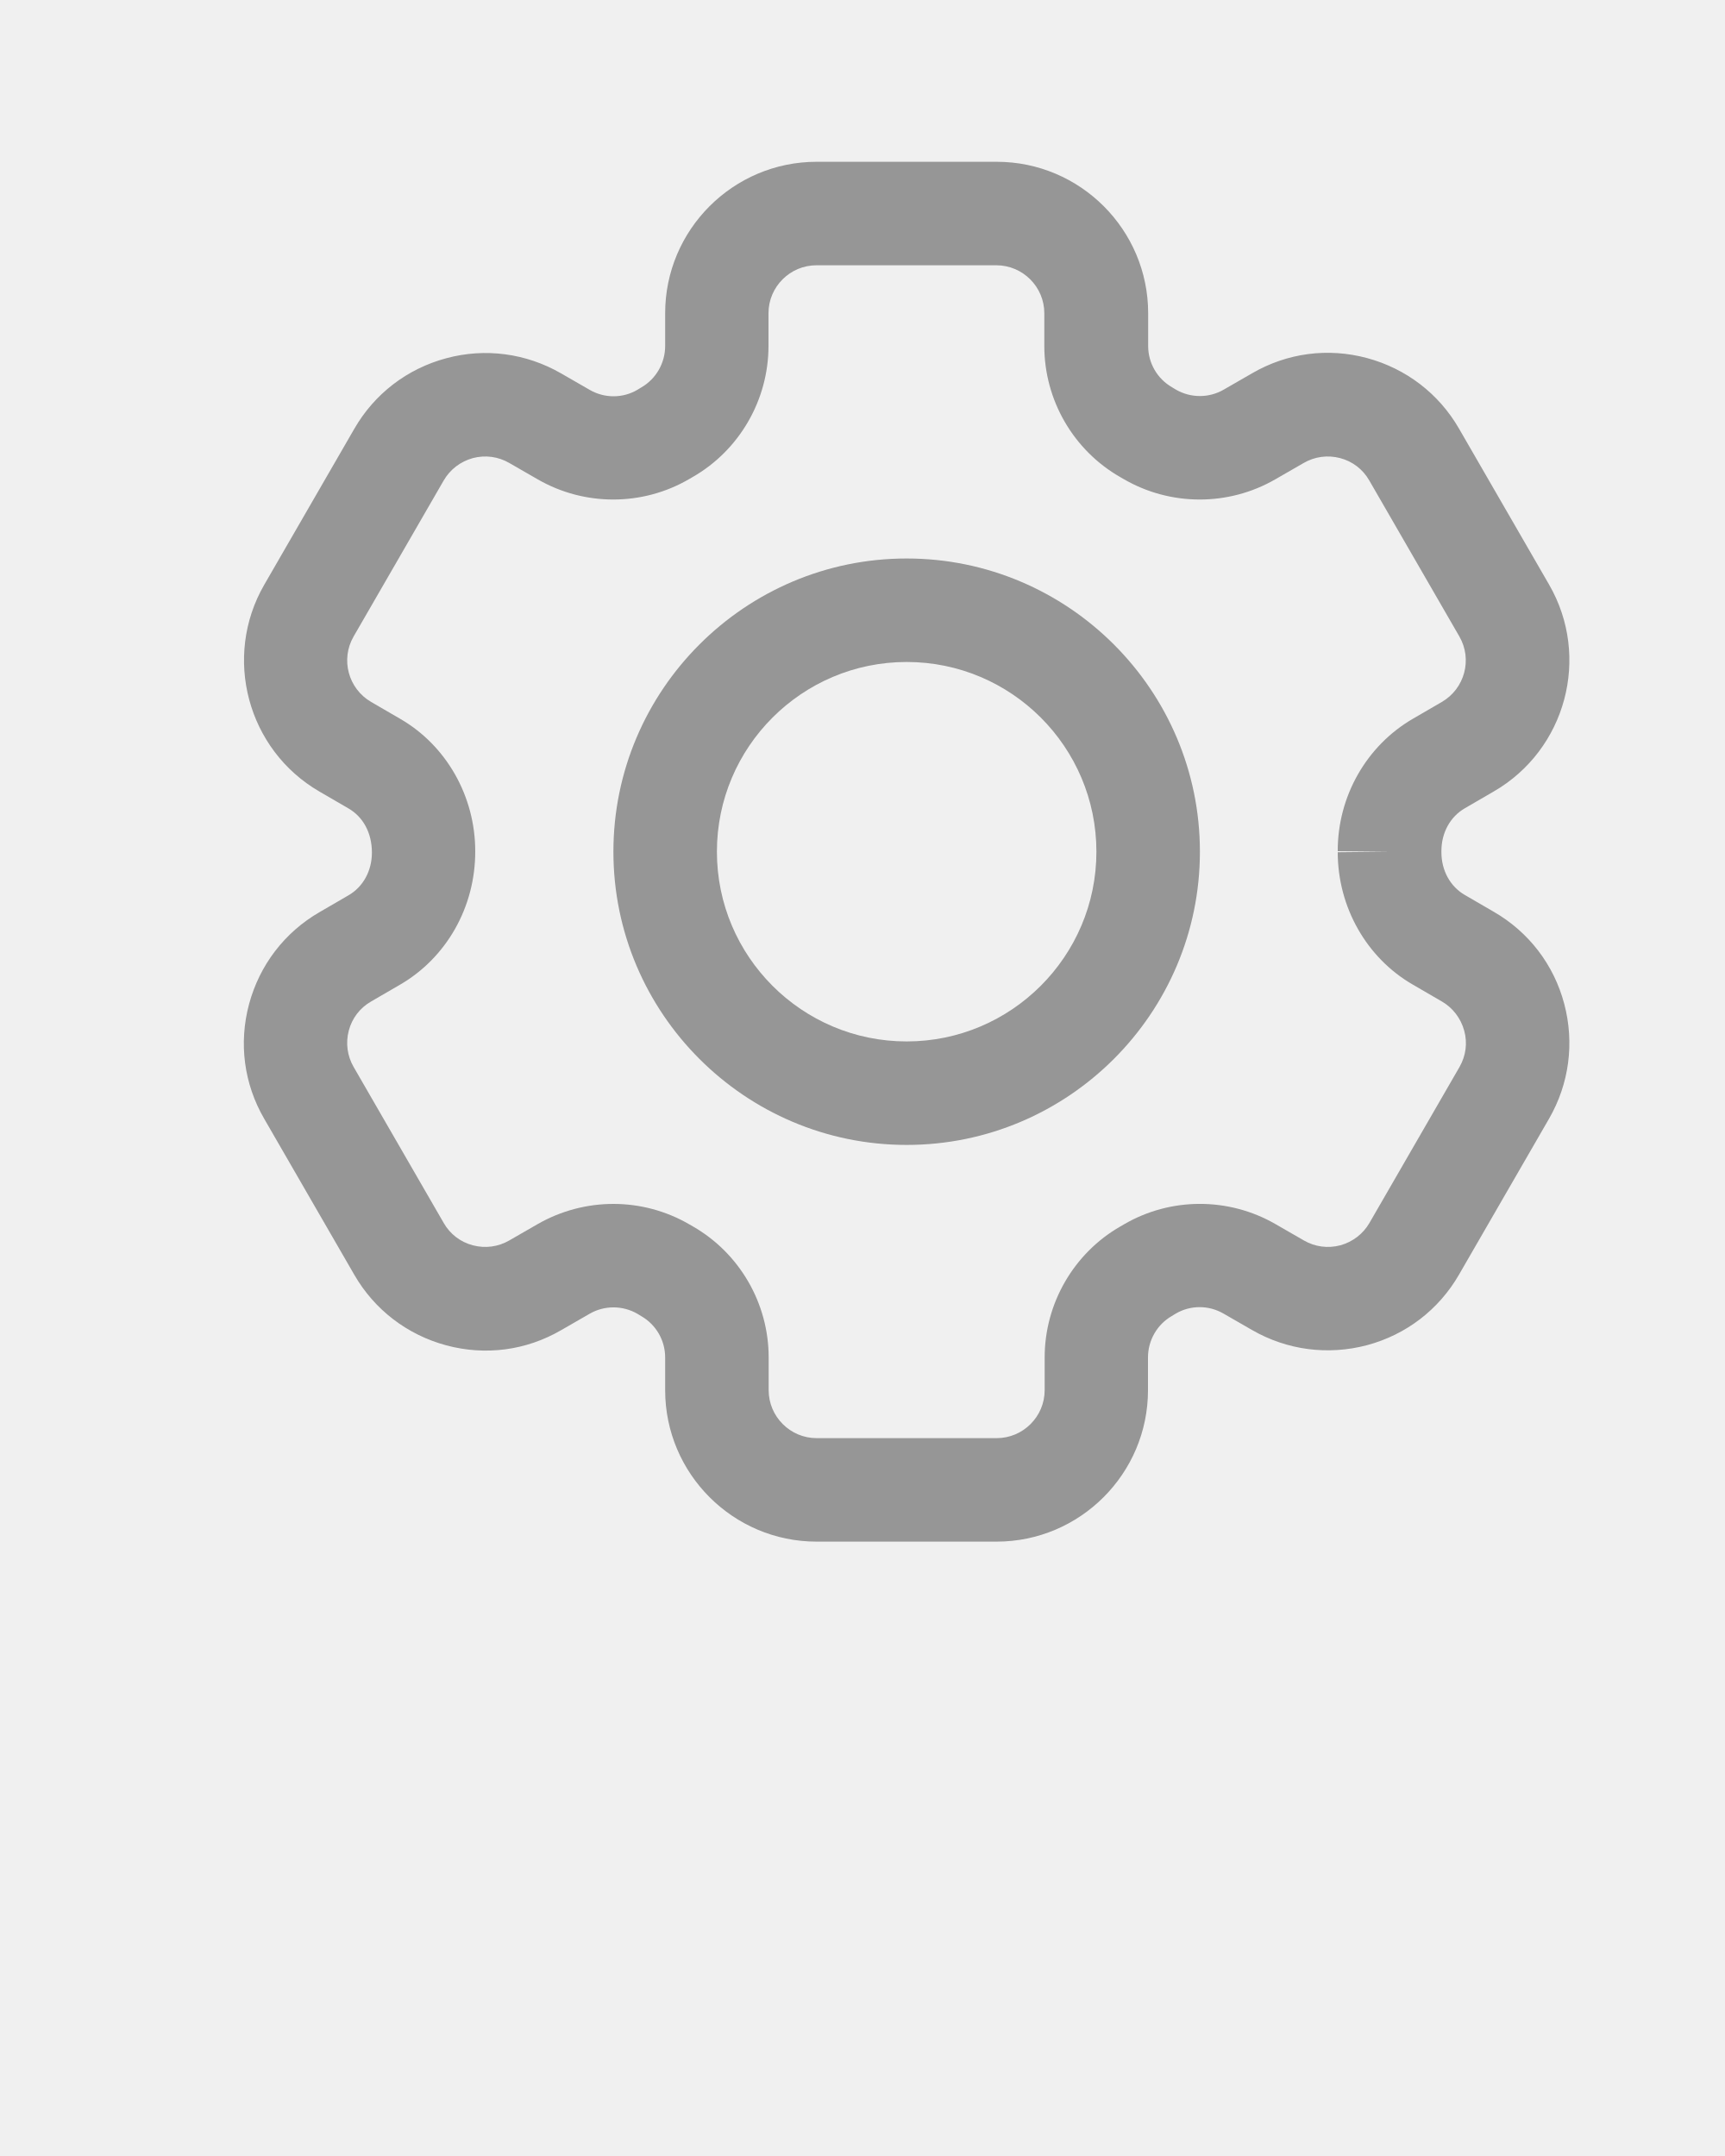
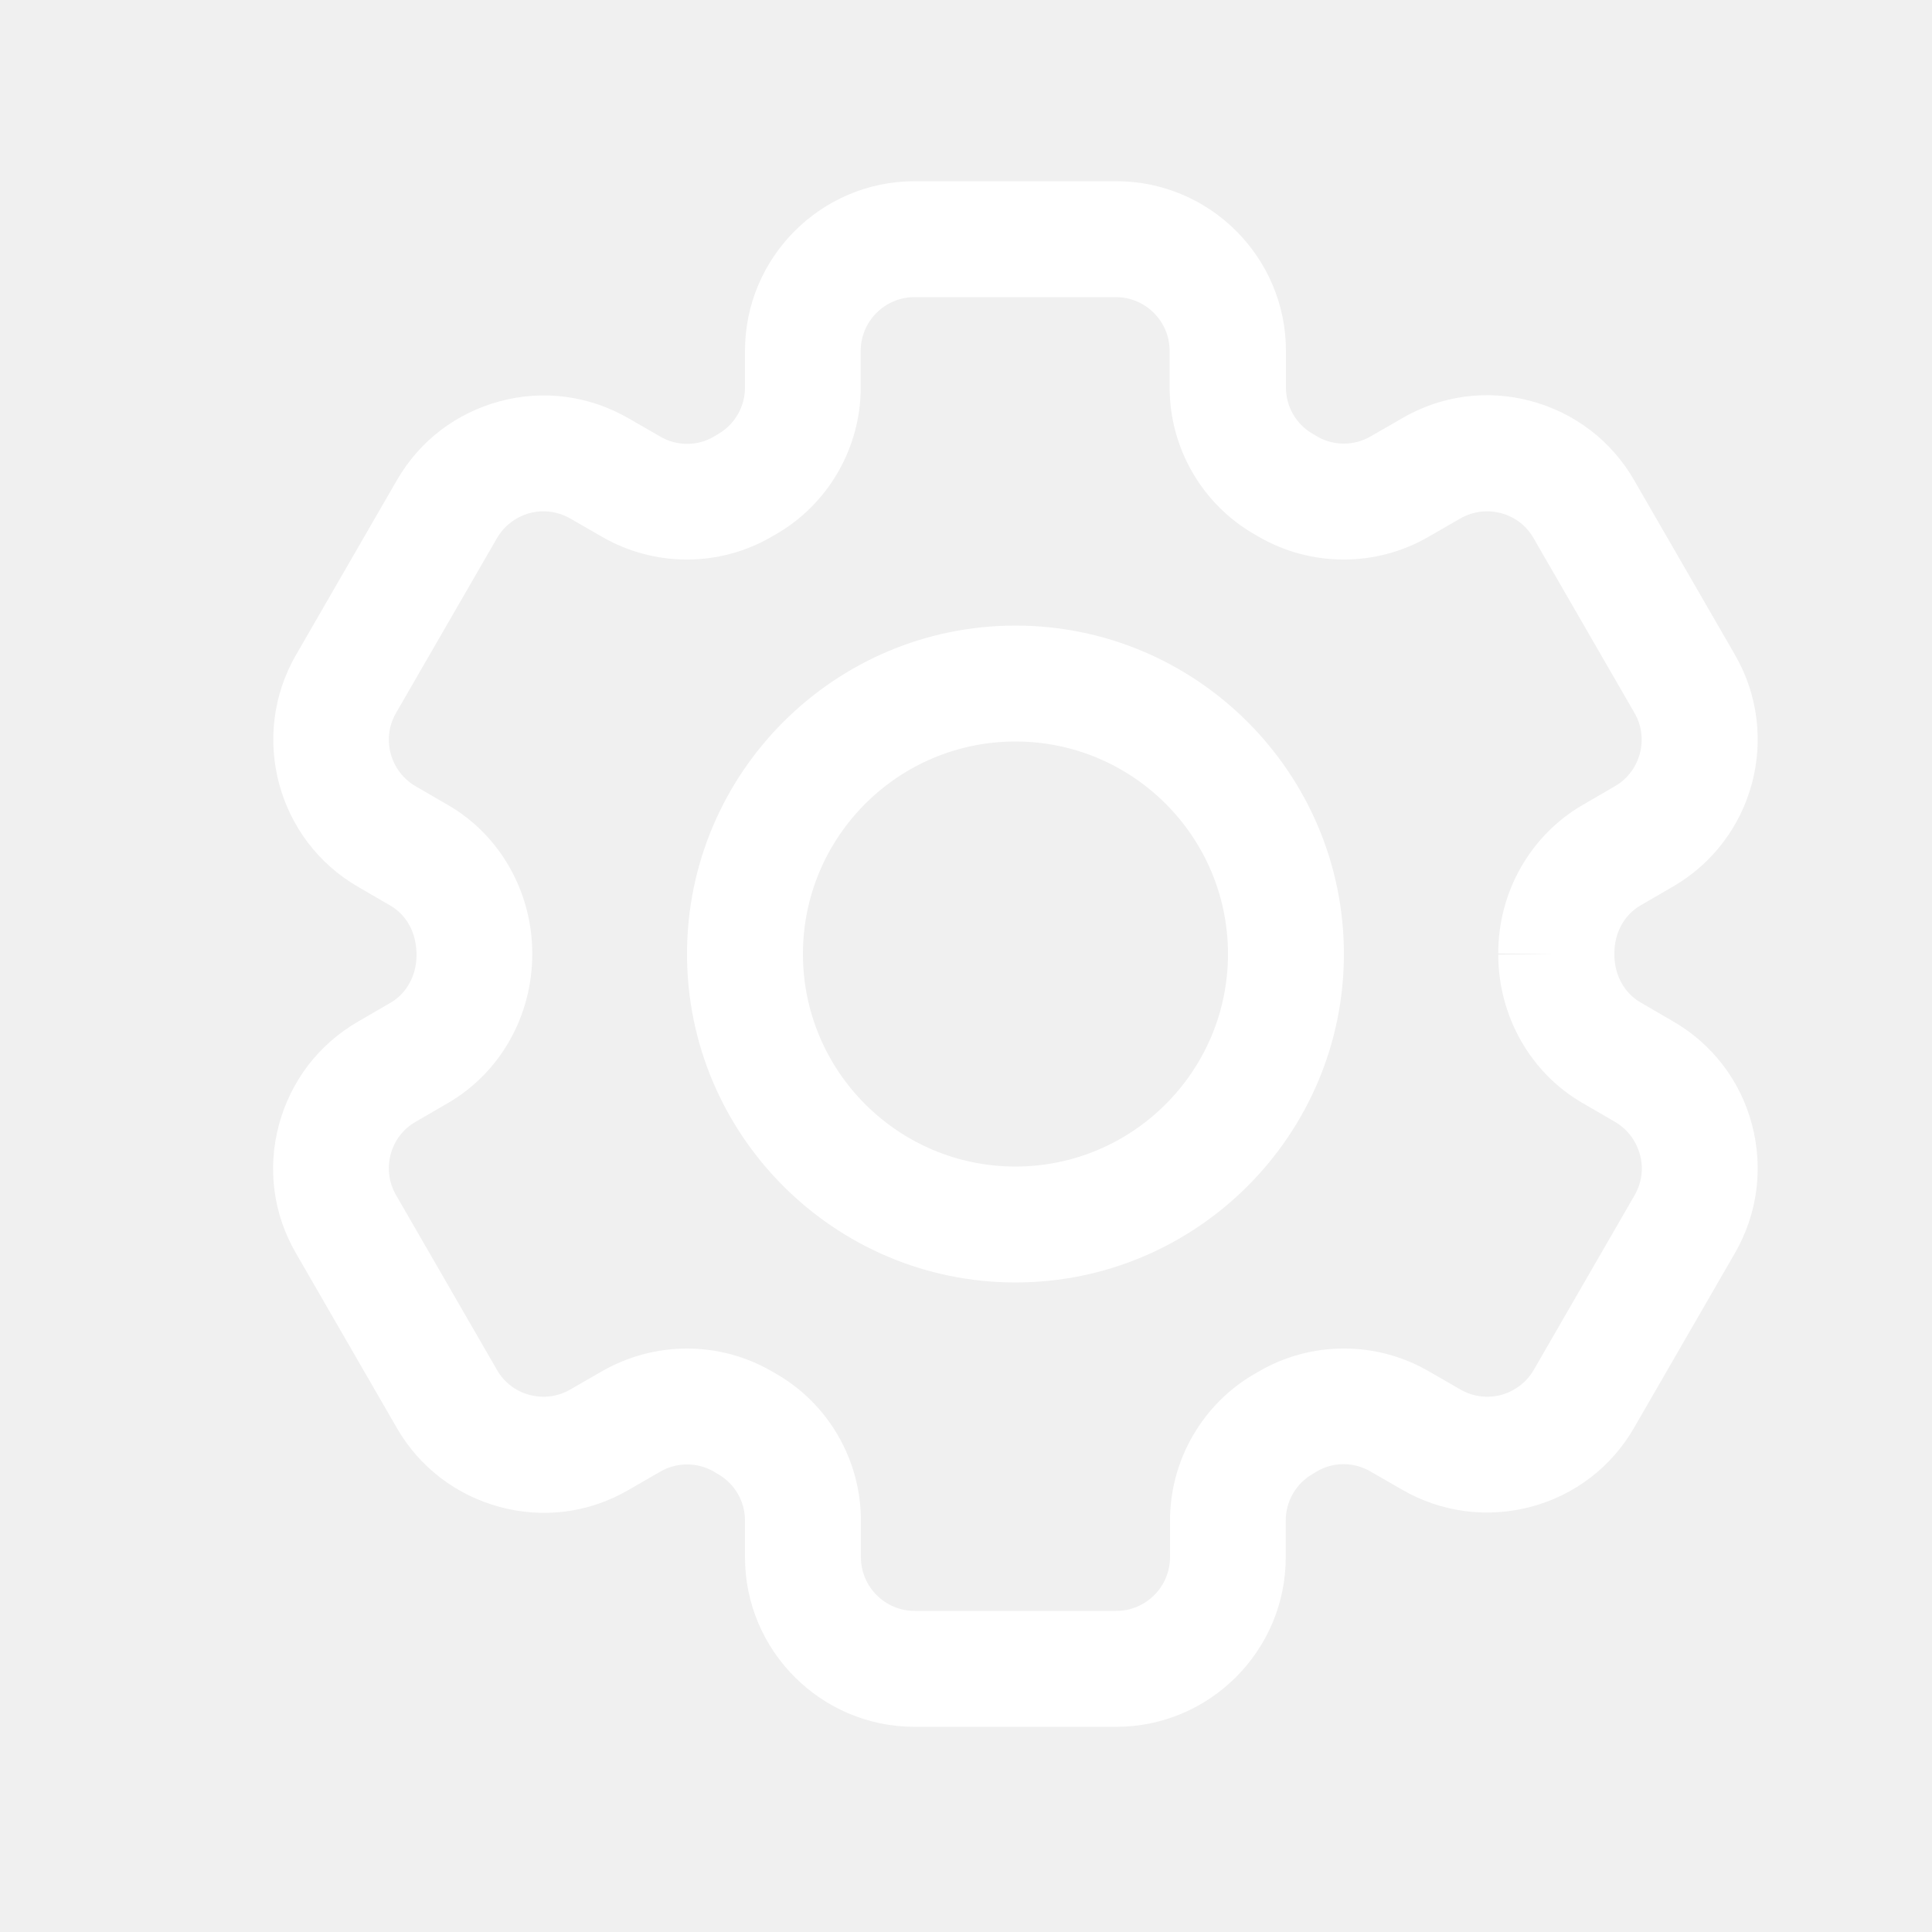
- <svg xmlns="http://www.w3.org/2000/svg" version="1.1" x="0px" y="0px" viewBox="0 0 100 125" style="enable-background:new 0 0 100 100;" xml:space="preserve">
+ <svg xmlns="http://www.w3.org/2000/svg" version="1.1" x="0px" y="0px" viewBox="0 0 100 100" style="enable-background:new 0 0 100 100;" xml:space="preserve">
  <g>
-     <path d="M52.56,32.38c-9.37,0-17,7.63-17,17s7.63,17,17,17s17-7.63,17-17S61.93,32.38,52.56,32.38z M52.56,60.38   c-6.07,0-11-4.93-11-11s4.93-11,11-11s11,4.93,11,11S58.62,60.38,52.56,60.38z" fill="rgb(150, 150, 150)" />
-     <path d="M86.59,52.86l-1.67-0.97c-0.85-0.49-1.36-1.42-1.36-2.48v-0.07c0-1.06,0.51-1.99,1.36-2.48l1.67-0.97   c4.19-2.42,5.64-7.8,3.21-12l-5.22-9.04c-1.17-2.03-3.07-3.48-5.33-4.09c-2.26-0.61-4.63-0.3-6.66,0.88l-1.65,0.95   c-0.86,0.5-1.92,0.49-2.77,0l-0.23-0.14c-0.85-0.49-1.38-1.4-1.38-2.39v-1.9c0-4.84-3.94-8.78-8.78-8.78H47.34   c-4.84,0-8.78,3.94-8.78,8.78v1.9c0,0.99-0.53,1.91-1.38,2.4l-0.23,0.14c-0.85,0.5-1.91,0.5-2.77,0l-1.65-0.95   c-2.03-1.17-4.4-1.49-6.66-0.88c-2.27,0.61-4.16,2.06-5.33,4.09l-5.22,9.04c-2.42,4.19-0.98,9.58,3.21,12l1.67,0.97   c0.85,0.49,1.36,1.42,1.36,2.56c0,1.06-0.51,1.99-1.36,2.48l-1.67,0.97c-2.03,1.17-3.48,3.07-4.09,5.33   c-0.61,2.27-0.3,4.63,0.88,6.66l5.22,9.04c1.17,2.03,3.07,3.48,5.33,4.09c2.27,0.61,4.63,0.3,6.66-0.88l1.65-0.95   c0.86-0.5,1.92-0.49,2.77,0l0.23,0.14c0.85,0.49,1.38,1.4,1.38,2.39v1.9c0,4.84,3.94,8.78,8.78,8.78h10.43   c4.84,0,8.78-3.94,8.78-8.78v-1.9c0-0.99,0.53-1.91,1.38-2.4l0.23-0.14c0.85-0.5,1.91-0.5,2.77,0l1.65,0.95   c2.03,1.17,4.4,1.48,6.67,0.88c2.27-0.61,4.16-2.06,5.33-4.09l5.22-9.04c1.17-2.03,1.48-4.4,0.88-6.66   C90.08,55.93,88.62,54.03,86.59,52.86z M84.61,61.86l-5.22,9.04c-0.37,0.64-0.97,1.1-1.69,1.3c-0.72,0.19-1.47,0.09-2.11-0.28   l-1.65-0.95c-2.72-1.57-6.09-1.56-8.79,0.02l-0.19,0.11c-2.71,1.55-4.4,4.47-4.4,7.6v1.9c0,1.53-1.25,2.78-2.78,2.78H47.34   c-1.53,0-2.78-1.25-2.78-2.78v-1.9c0-3.14-1.69-6.05-4.4-7.6l-0.19-0.11c-1.36-0.79-2.88-1.19-4.41-1.19   c-1.51,0-3.03,0.39-4.39,1.17l-1.65,0.95c-0.64,0.37-1.39,0.47-2.11,0.28s-1.32-0.65-1.69-1.3l-5.22-9.04   c-0.37-0.64-0.47-1.39-0.28-2.11s0.65-1.32,1.3-1.69l1.67-0.97c2.69-1.56,4.37-4.5,4.36-7.74c0-3.18-1.67-6.13-4.36-7.68   l-1.67-0.97c-1.33-0.77-1.79-2.47-1.02-3.8l5.22-9.04c0.37-0.64,0.97-1.1,1.69-1.3c0.72-0.19,1.47-0.09,2.11,0.28l1.65,0.95   c2.72,1.57,6.09,1.56,8.79-0.02l0.19-0.11c2.71-1.55,4.4-4.47,4.4-7.6v-1.9c0-1.53,1.25-2.78,2.78-2.78h10.43   c1.53,0,2.78,1.25,2.78,2.78v1.9c0,3.14,1.69,6.05,4.4,7.6l0.19,0.11c2.71,1.58,6.08,1.59,8.8,0.02l1.65-0.95   c0.64-0.37,1.39-0.47,2.11-0.28c0.72,0.19,1.32,0.65,1.69,1.3l5.22,9.04c0.77,1.33,0.31,3.03-1.02,3.8l-1.67,0.97   c-2.69,1.56-4.37,4.5-4.36,7.68l3,0.03l-3,0.03c0,3.18,1.67,6.13,4.36,7.68l1.67,0.97c0.64,0.37,1.1,0.97,1.3,1.69   S84.98,61.21,84.61,61.86z" fill="rgb(150, 150, 150)" />
+     <path d="M52.56,32.38c-9.37,0-17,7.63-17,17s7.63,17,17,17s17-7.63,17-17S61.93,32.38,52.56,32.38z M52.56,60.38   c-6.07,0-11-4.93-11-11s4.93-11,11-11s11,4.93,11,11S58.62,60.38,52.56,60.38z" fill="white" />
+     <path d="M86.59,52.86l-1.67-0.97c-0.85-0.49-1.36-1.42-1.36-2.48v-0.07c0-1.06,0.51-1.99,1.36-2.48l1.67-0.97   c4.19-2.42,5.64-7.8,3.21-12l-5.22-9.04c-1.17-2.03-3.07-3.48-5.33-4.09c-2.26-0.61-4.63-0.3-6.66,0.88l-1.65,0.95   c-0.86,0.5-1.92,0.49-2.77,0l-0.23-0.14c-0.85-0.49-1.38-1.4-1.38-2.39v-1.9c0-4.84-3.94-8.78-8.78-8.78H47.34   c-4.84,0-8.78,3.94-8.78,8.78v1.9c0,0.99-0.53,1.91-1.38,2.4l-0.23,0.14c-0.85,0.5-1.91,0.5-2.77,0l-1.65-0.95   c-2.03-1.17-4.4-1.49-6.66-0.88c-2.27,0.61-4.16,2.06-5.33,4.09l-5.22,9.04c-2.42,4.19-0.98,9.58,3.21,12l1.67,0.97   c0.85,0.49,1.36,1.42,1.36,2.56c0,1.06-0.51,1.99-1.36,2.48l-1.67,0.97c-2.03,1.17-3.48,3.07-4.09,5.33   c-0.61,2.27-0.3,4.63,0.88,6.66l5.22,9.04c1.17,2.03,3.07,3.48,5.33,4.09c2.27,0.61,4.63,0.3,6.66-0.88l1.65-0.95   c0.86-0.5,1.92-0.49,2.77,0l0.23,0.14c0.85,0.49,1.38,1.4,1.38,2.39v1.9c0,4.84,3.94,8.78,8.78,8.78h10.43   c4.84,0,8.78-3.94,8.78-8.78v-1.9c0-0.99,0.53-1.91,1.38-2.4l0.23-0.14c0.85-0.5,1.91-0.5,2.77,0l1.65,0.95   c2.03,1.17,4.4,1.48,6.67,0.88c2.27-0.61,4.16-2.06,5.33-4.09l5.22-9.04c1.17-2.03,1.48-4.4,0.88-6.66   C90.08,55.93,88.62,54.03,86.59,52.86z M84.61,61.86l-5.22,9.04c-0.37,0.64-0.97,1.1-1.69,1.3c-0.72,0.19-1.47,0.09-2.11-0.28   l-1.65-0.95c-2.72-1.57-6.09-1.56-8.79,0.02l-0.19,0.11c-2.71,1.55-4.4,4.47-4.4,7.6v1.9c0,1.53-1.25,2.78-2.78,2.78H47.34   c-1.53,0-2.78-1.25-2.78-2.78v-1.9c0-3.14-1.69-6.05-4.4-7.6l-0.19-0.11c-1.36-0.79-2.88-1.19-4.41-1.19   c-1.51,0-3.03,0.39-4.39,1.17l-1.65,0.95c-0.64,0.37-1.39,0.47-2.11,0.28s-1.32-0.65-1.69-1.3l-5.22-9.04   c-0.37-0.64-0.47-1.39-0.28-2.11s0.65-1.32,1.3-1.69l1.67-0.97c2.69-1.56,4.37-4.5,4.36-7.74c0-3.18-1.67-6.13-4.36-7.68   l-1.67-0.97c-1.33-0.77-1.79-2.47-1.02-3.8l5.22-9.04c0.37-0.64,0.97-1.1,1.69-1.3c0.72-0.19,1.47-0.09,2.11,0.28l1.65,0.95   c2.72,1.57,6.09,1.56,8.79-0.02l0.19-0.11c2.71-1.55,4.4-4.47,4.4-7.6v-1.9c0-1.53,1.25-2.78,2.78-2.78h10.43   c1.53,0,2.78,1.25,2.78,2.78v1.9c0,3.14,1.69,6.05,4.4,7.6l0.19,0.11c2.71,1.58,6.08,1.59,8.8,0.02l1.65-0.95   c0.64-0.37,1.39-0.47,2.11-0.28c0.72,0.19,1.32,0.65,1.69,1.3l5.22,9.04c0.77,1.33,0.31,3.03-1.02,3.8l-1.67,0.97   c-2.69,1.56-4.37,4.5-4.36,7.68l3,0.03l-3,0.03c0,3.18,1.67,6.13,4.36,7.68l1.67,0.97c0.64,0.37,1.1,0.97,1.3,1.69   S84.98,61.21,84.61,61.86z" fill="white" />
  </g>
</svg>
